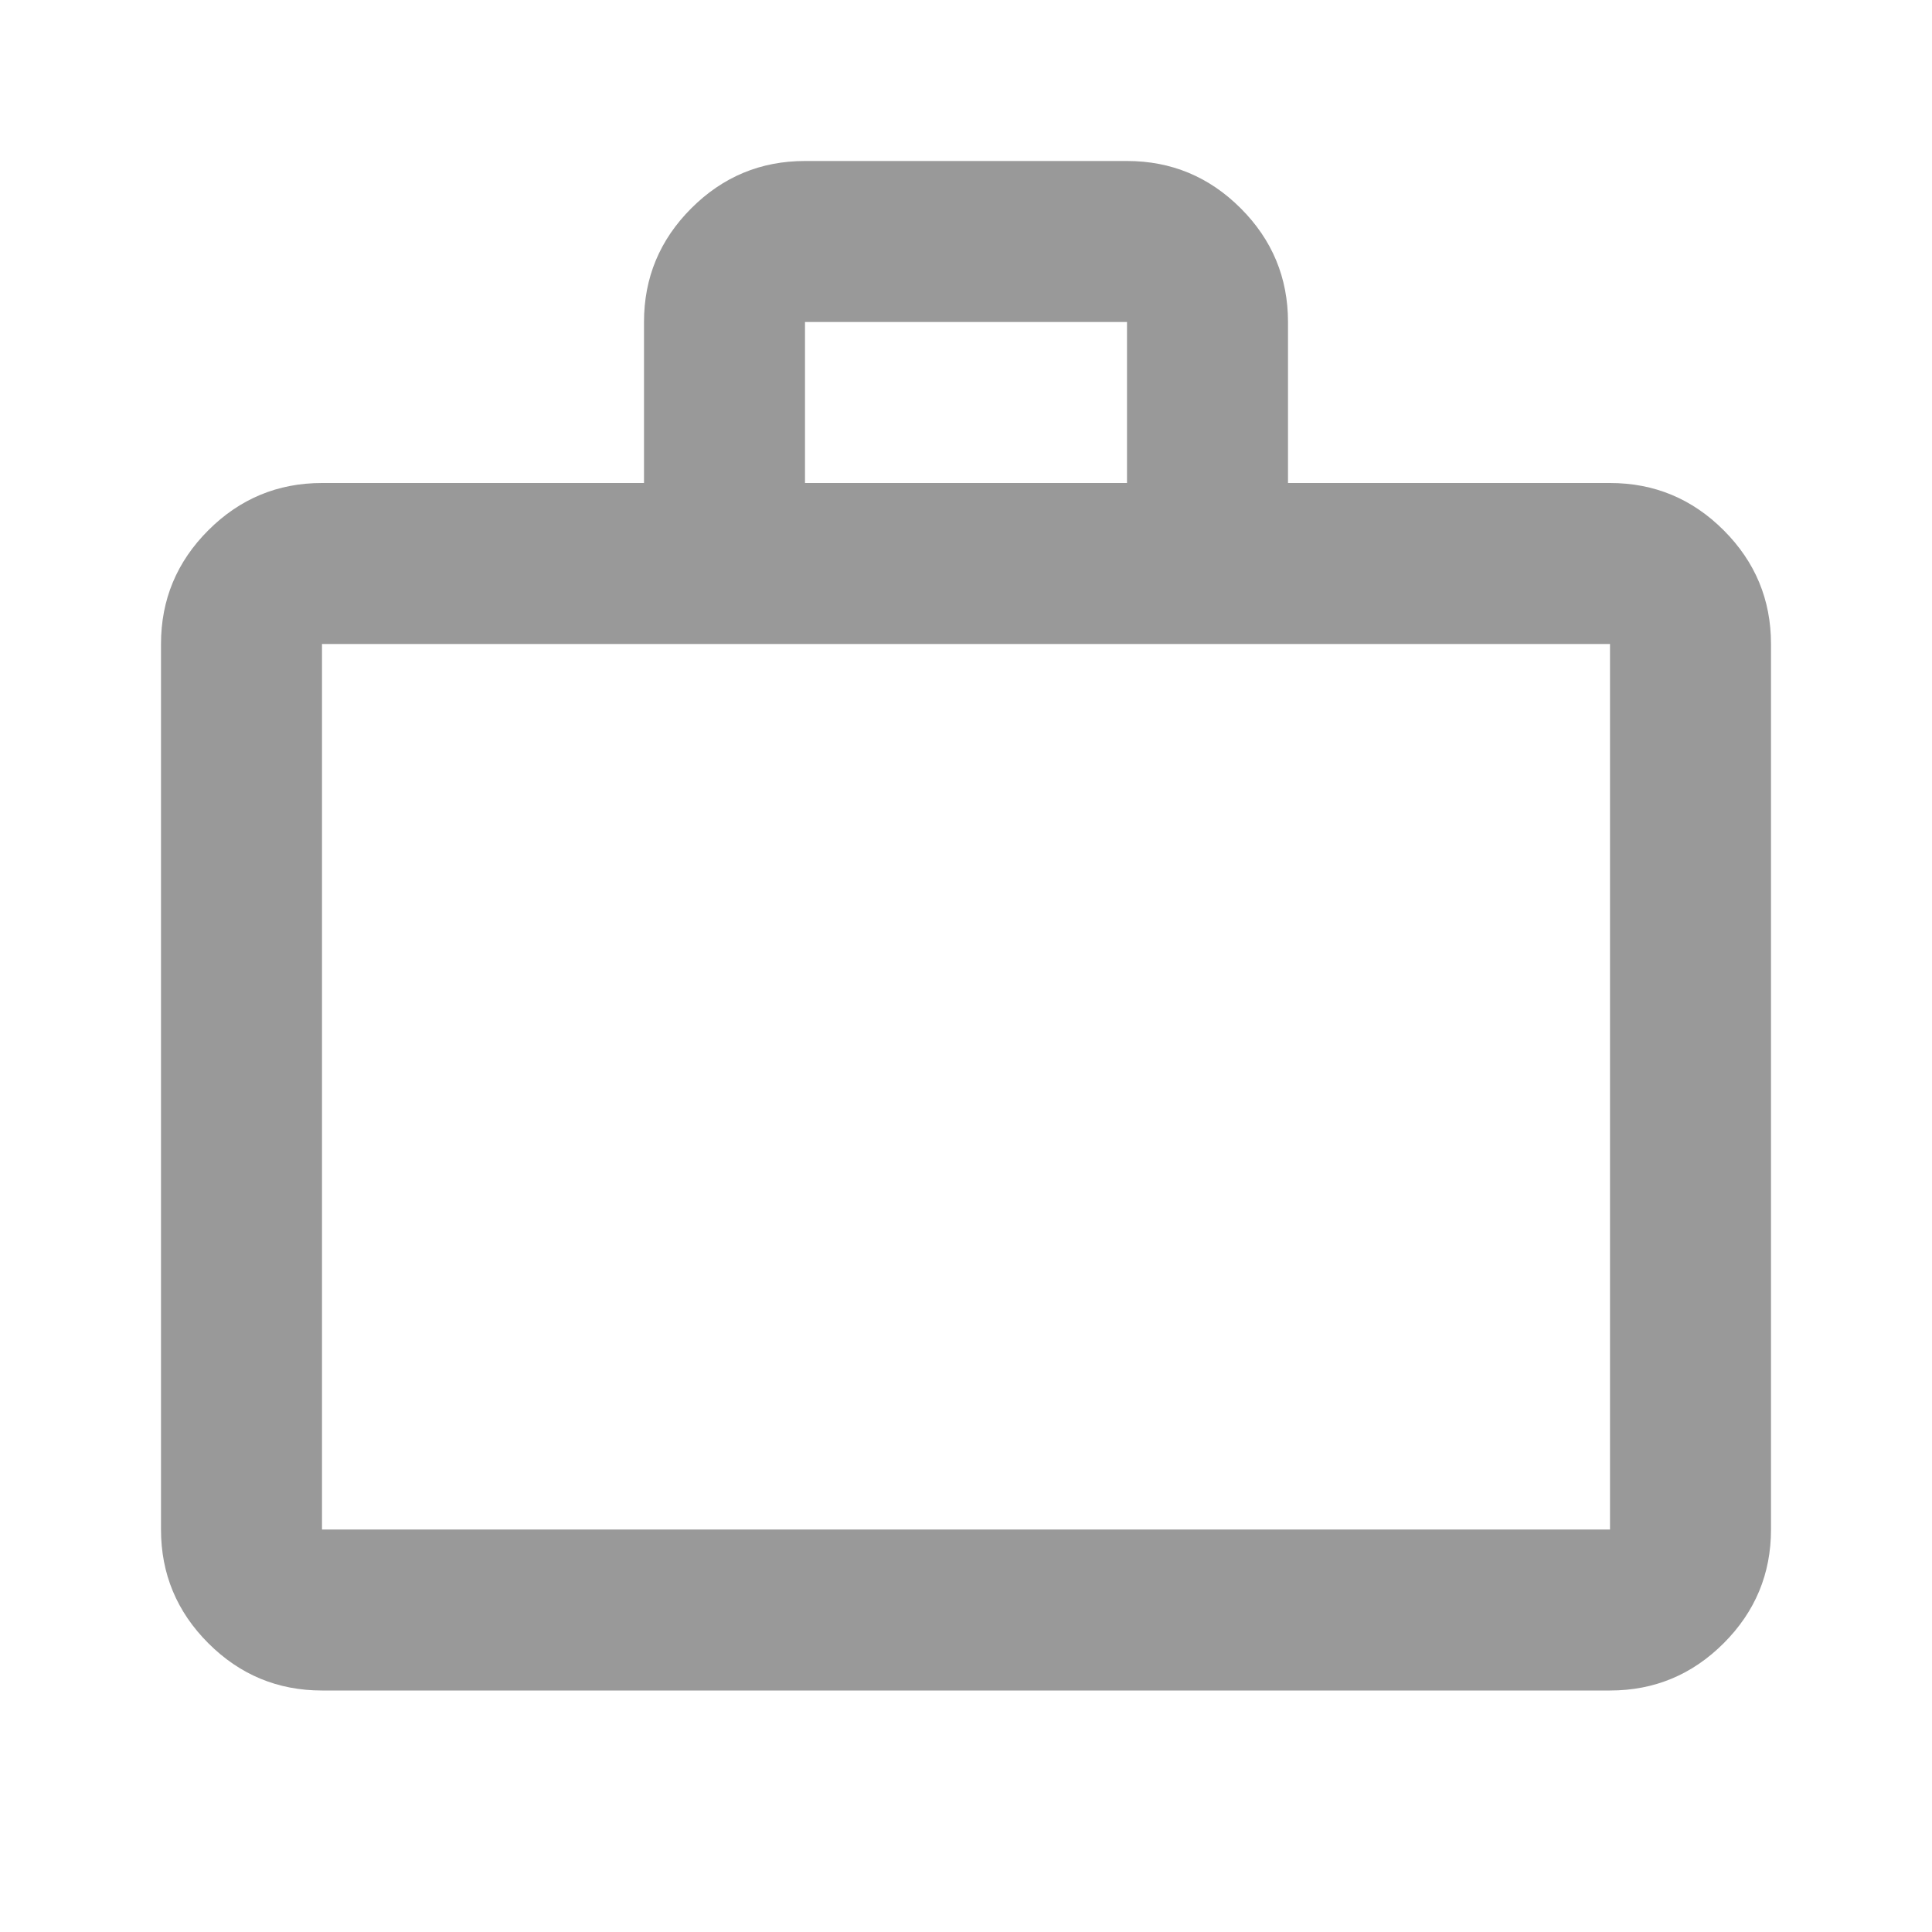
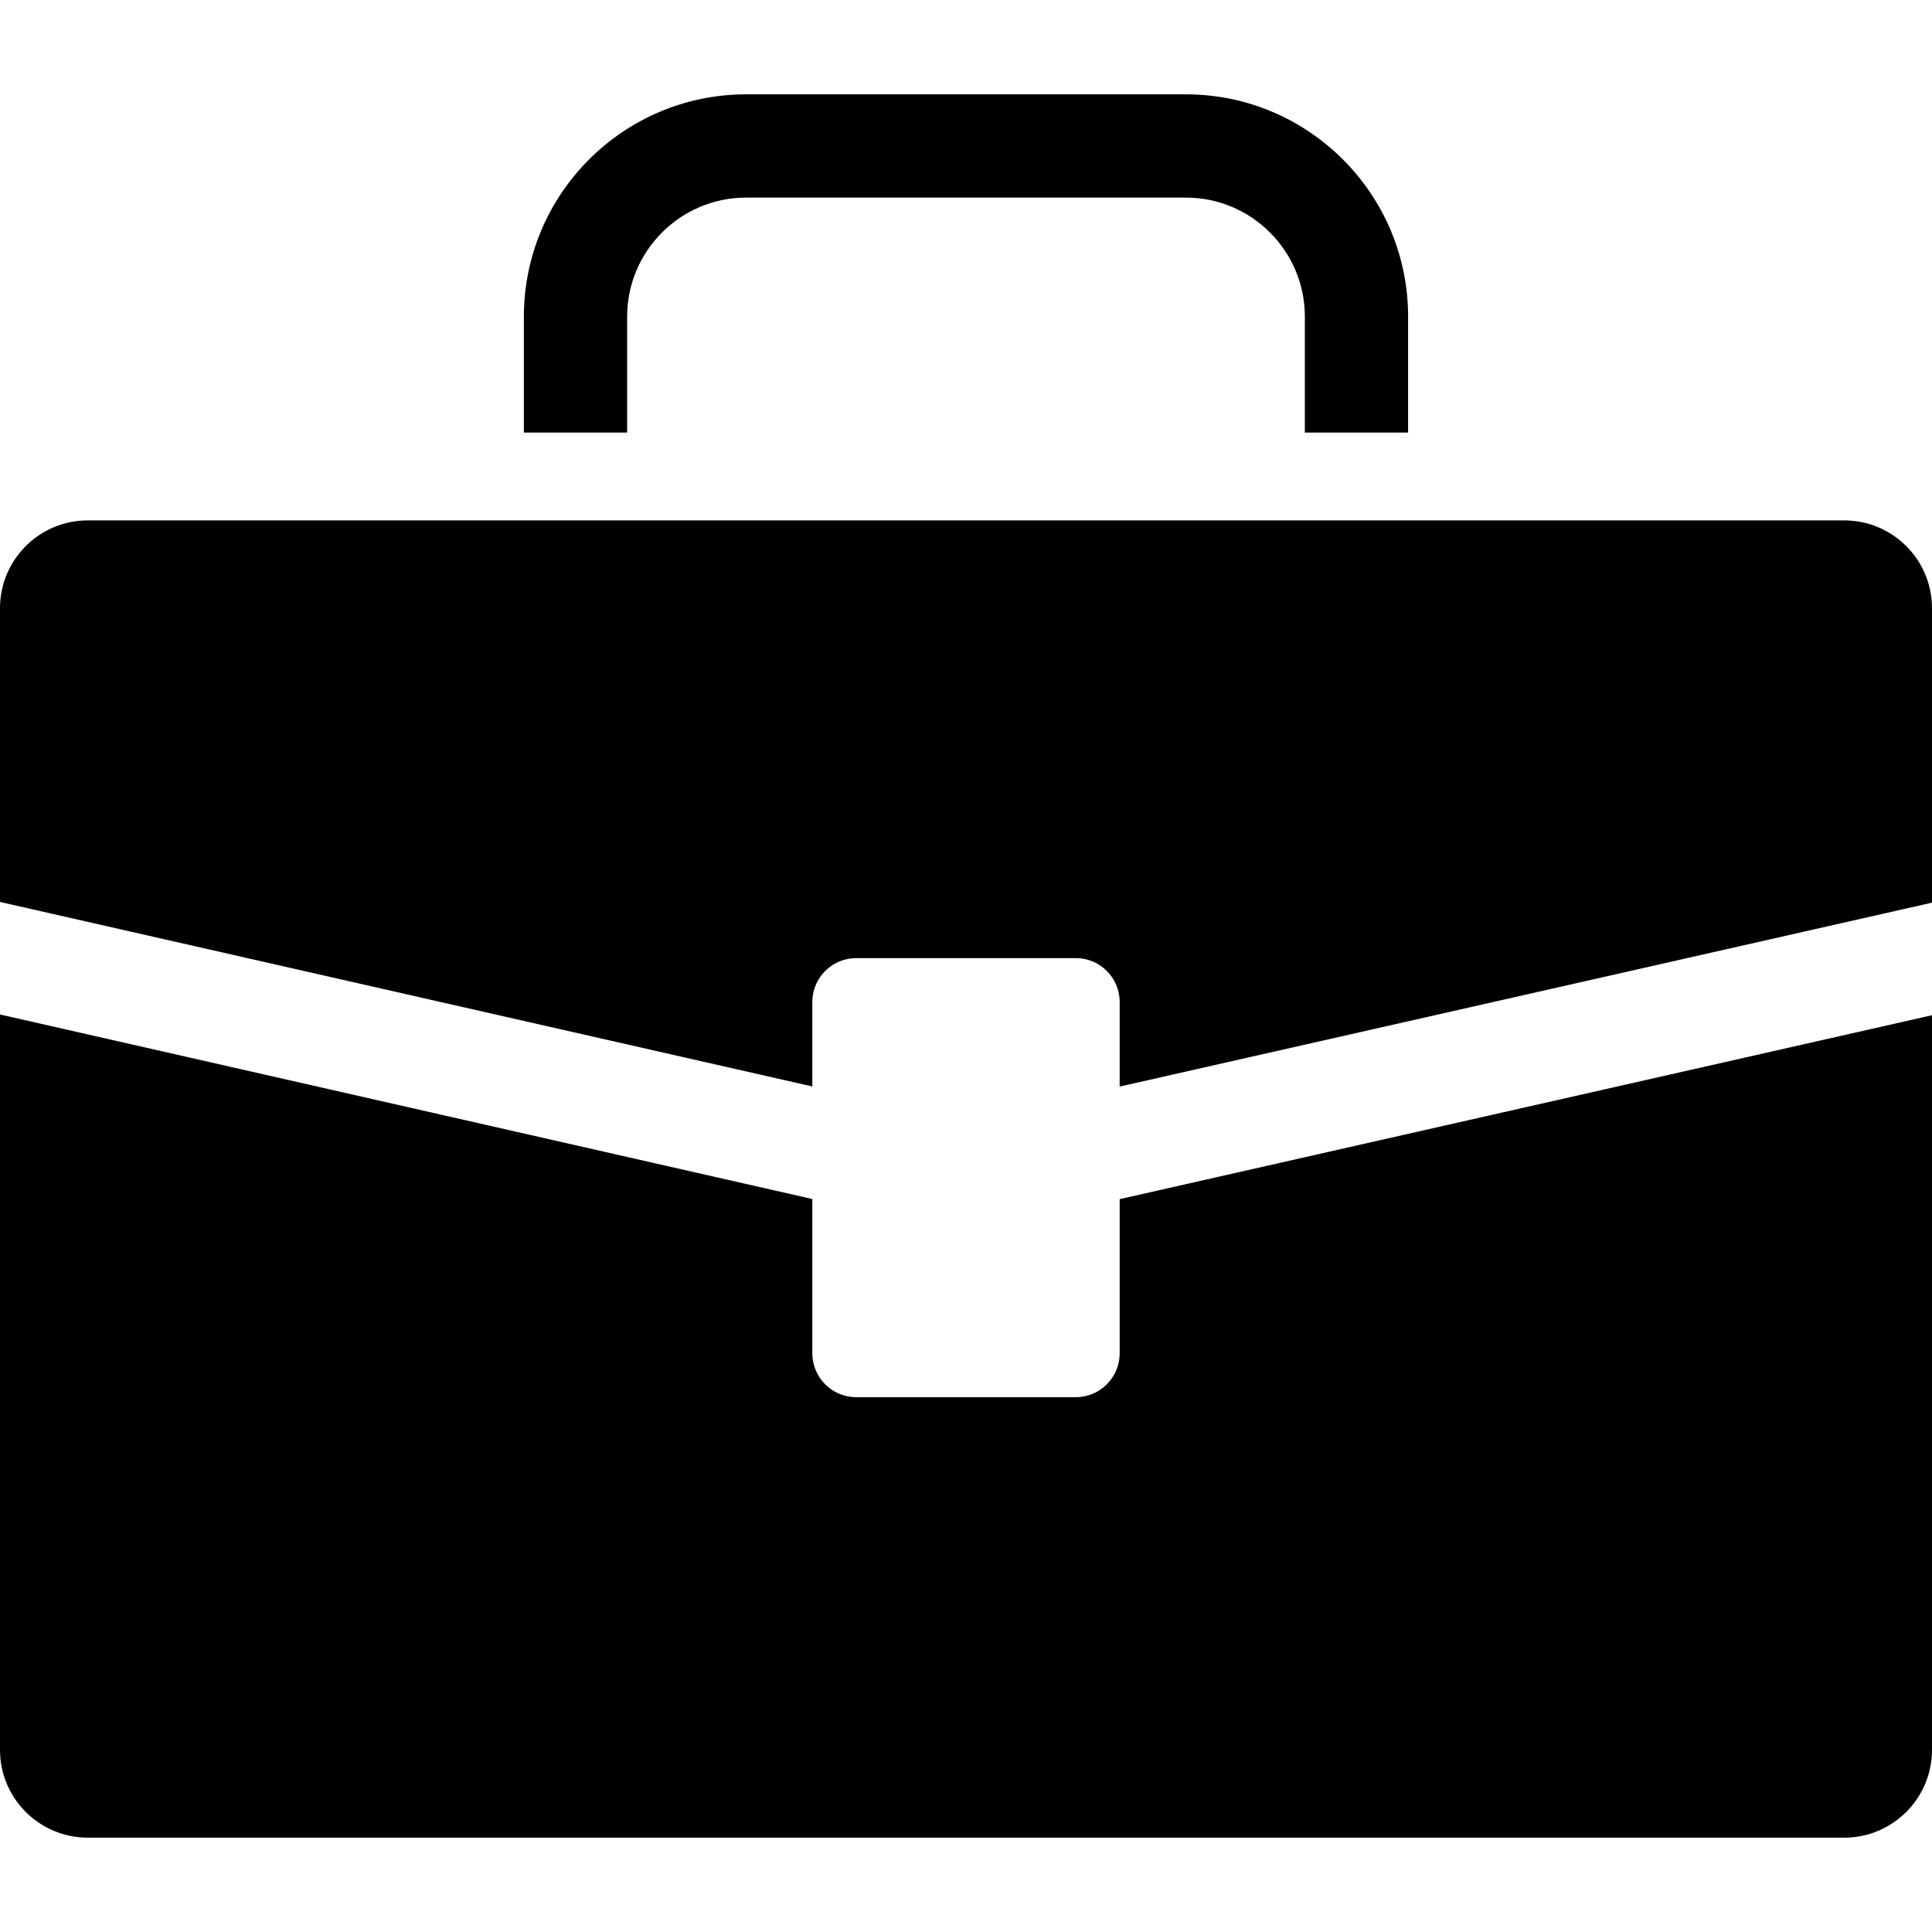
- <svg xmlns="http://www.w3.org/2000/svg" height="24px" viewBox="0 -960 960 960" width="24px" fill="#999999">
-   <path d="M160-120q-33 0-56.5-23.5T80-200v-440q0-33 23.5-56.5T160-720h160v-80q0-33 23.5-56.5T400-880h160q33 0 56.5 23.5T640-800v80h160q33 0 56.5 23.5T880-640v440q0 33-23.5 56.5T800-120H160Zm0-80h640v-440H160v440Zm240-520h160v-80H400v80ZM160-200v-440 440Z" />
+ <svg xmlns="http://www.w3.org/2000/svg" fill="#000000" height="800px" width="800px" version="1.1" id="Capa_1" viewBox="0 0 612 612" xml:space="preserve">
+   <g>
+     <g>
+       <path d="M354.682,428.678c0,7.678-6.224,13.909-13.909,13.909h-69.545c-7.678,0-13.909-6.231-13.909-13.909v-48.863L0,321.356    v232.943c0,15.363,12.456,27.818,27.818,27.818h556.364c15.363,0,27.818-12.456,27.818-27.818V321.592L354.682,379.85V428.678z" />
+       <path d="M584.182,164.844H27.818C12.456,164.844,0,177.299,0,192.662v93.045l257.318,58.453v-26.754    c0-7.678,6.231-13.909,13.909-13.909h69.545c7.685,0,13.909,6.231,13.909,13.909v26.789L612,285.936v-93.274    C612,177.299,599.544,164.844,584.182,164.844z" />
+       <path d="M198.664,100.278c0-20.78,16.906-37.687,37.68-37.687H375.65c20.78,0,37.687,16.906,37.687,37.687v36.741h32.707v-36.741    c0-38.82-31.574-70.394-70.394-70.394H236.343c-38.813,0-70.394,31.574-70.394,70.394v36.741h32.714L198.664,100.278    L198.664,100.278z" />
+     </g>
+   </g>
</svg>
